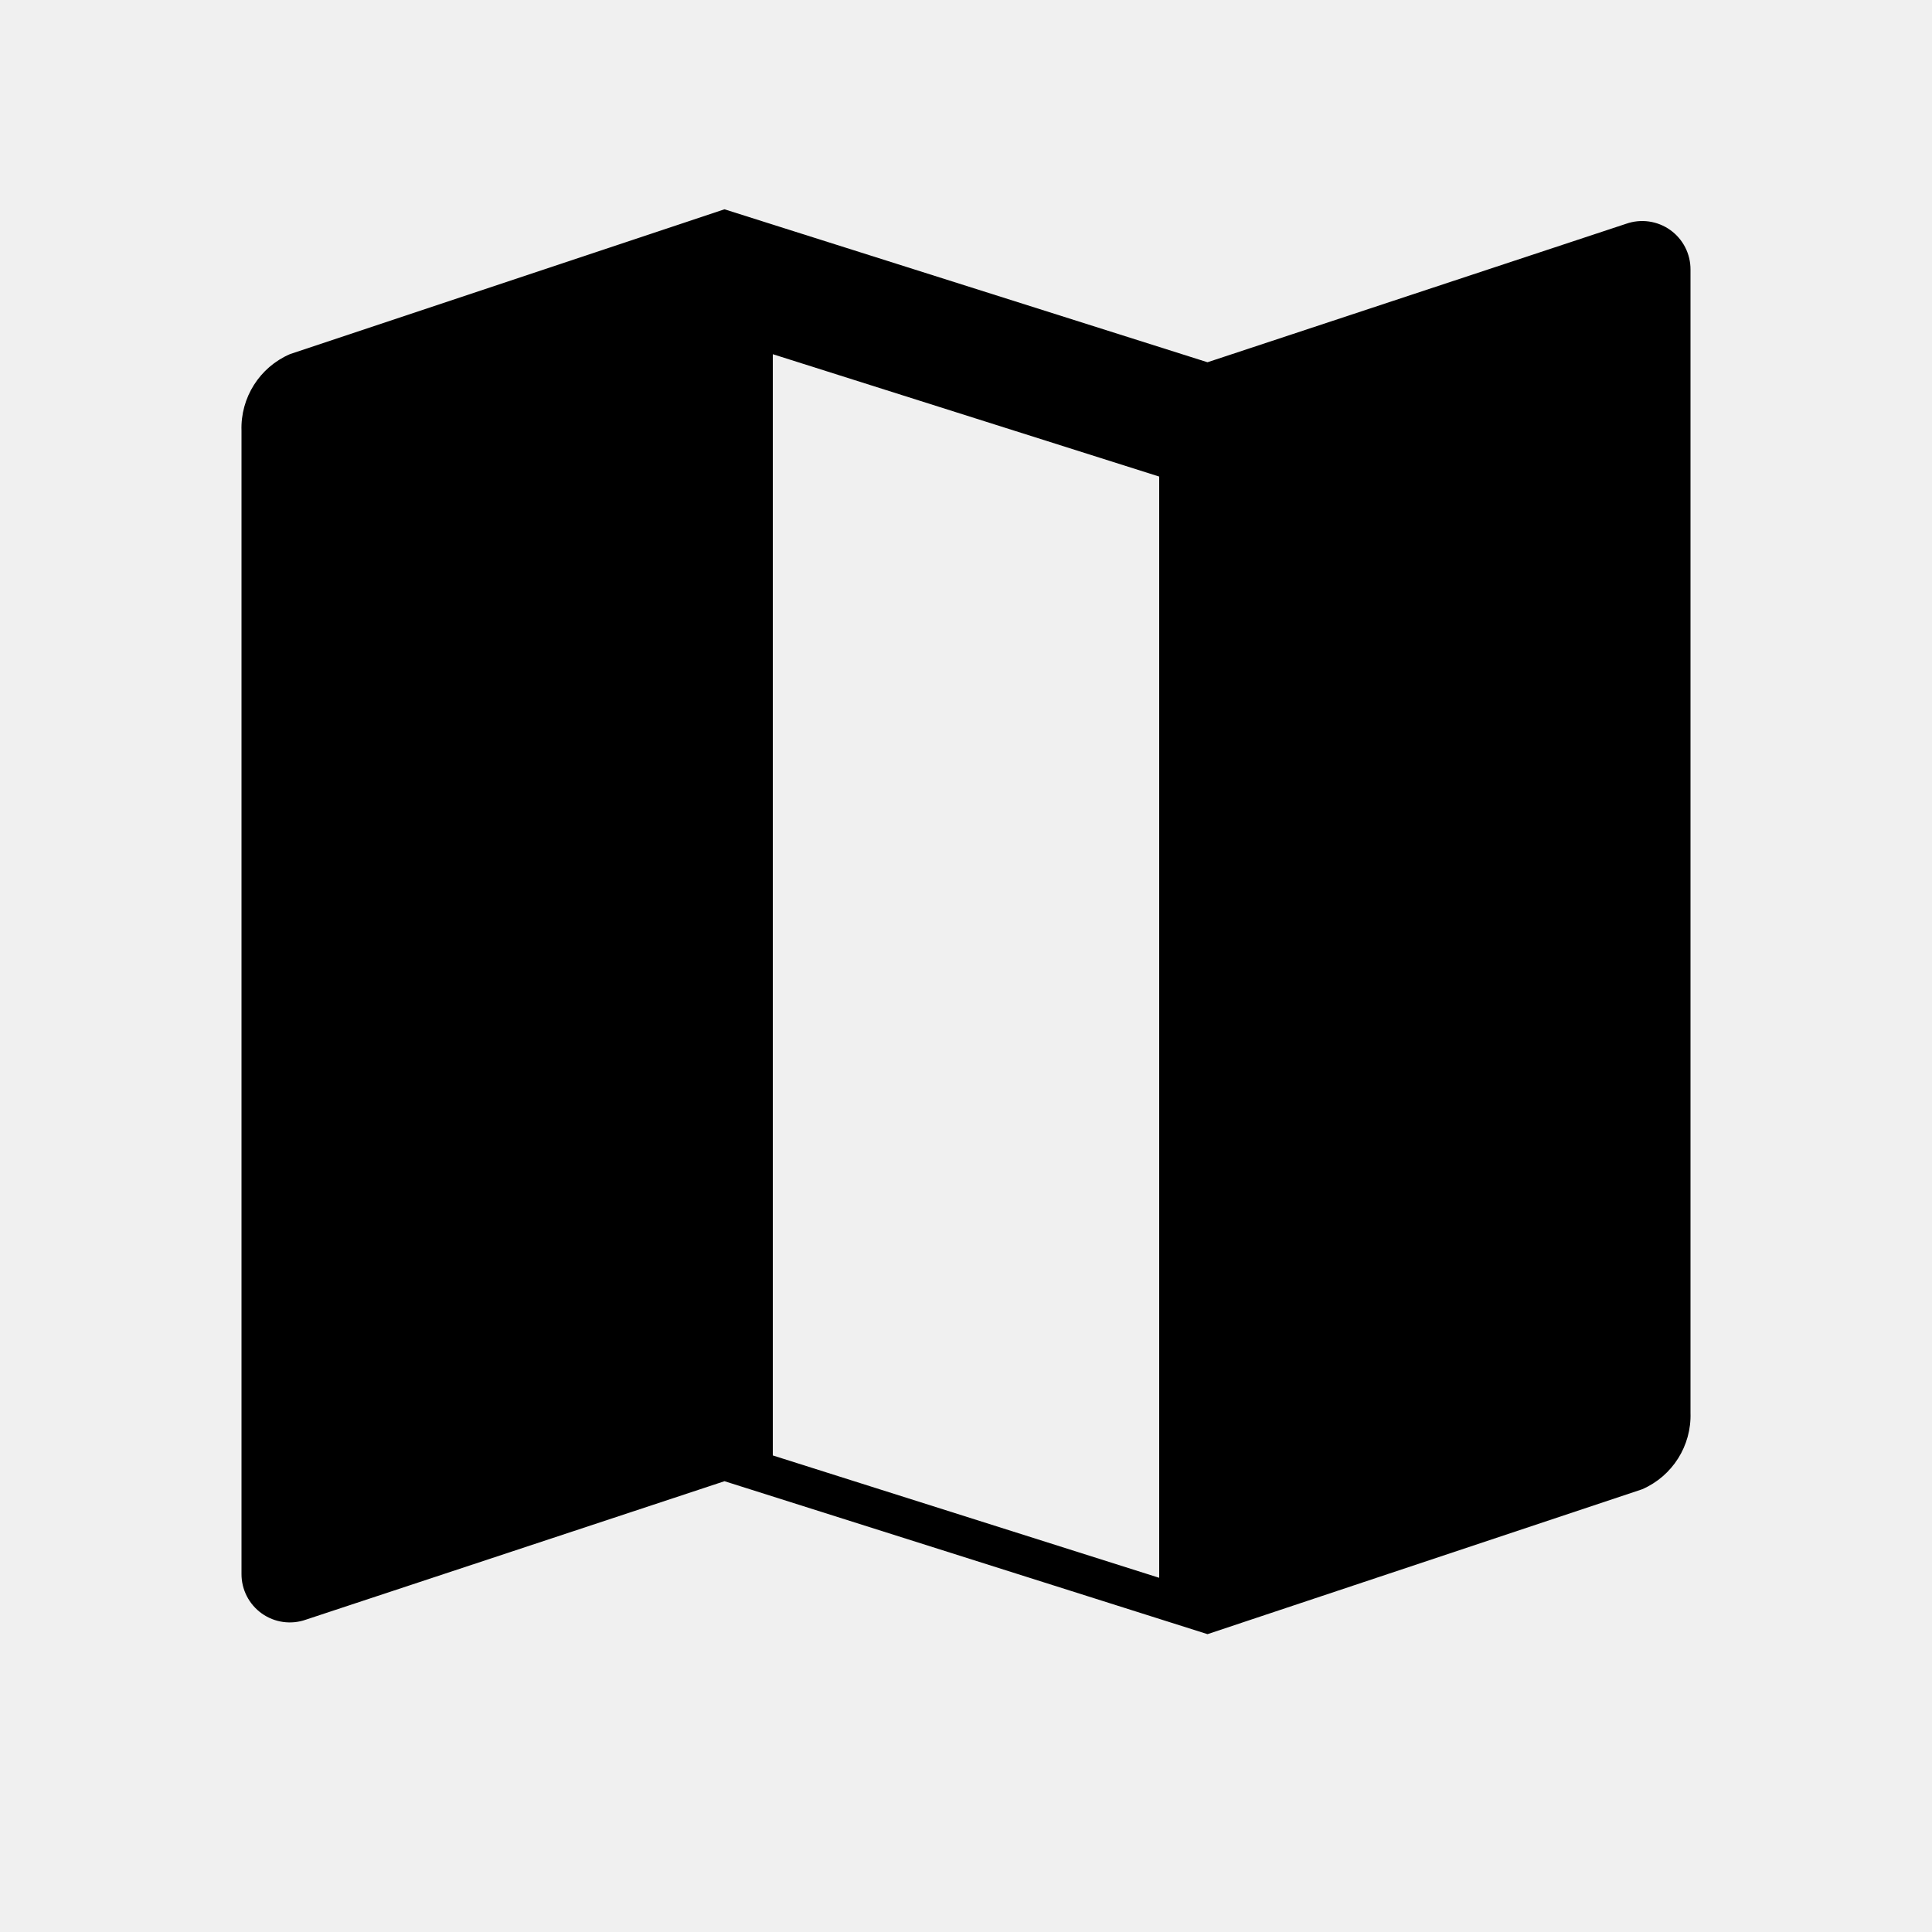
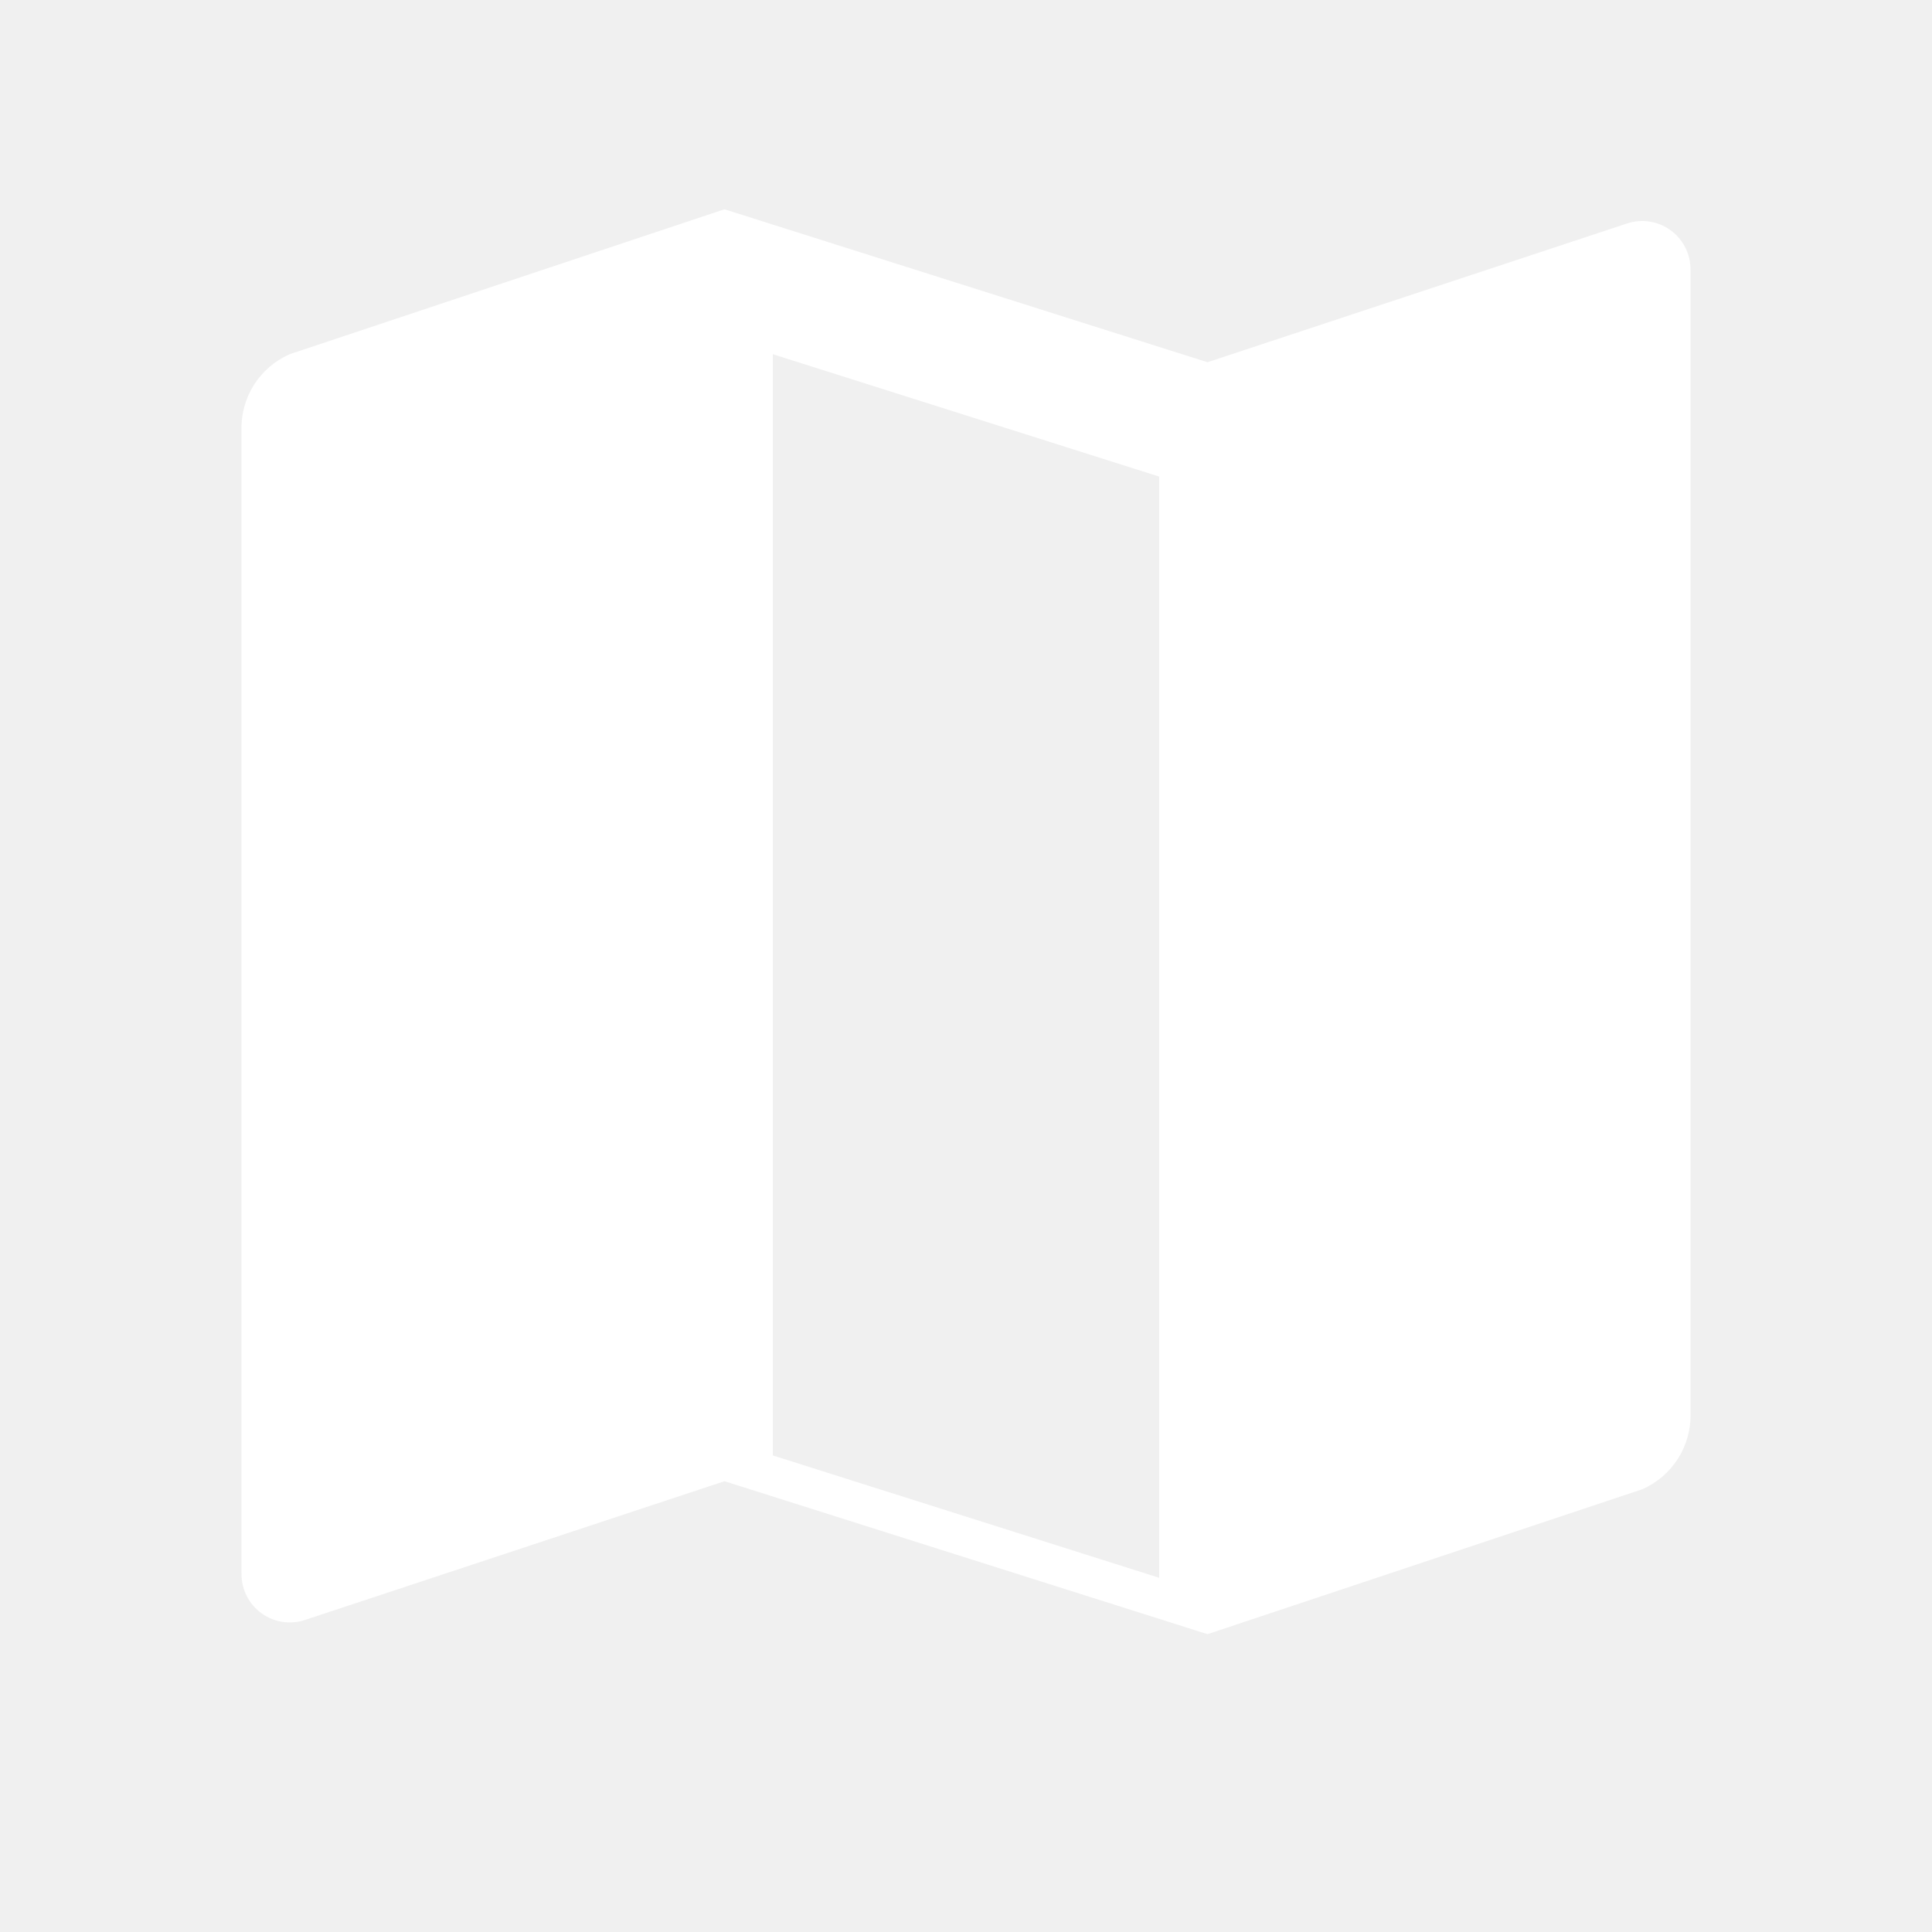
- <svg xmlns="http://www.w3.org/2000/svg" viewBox="0 0 24 24" width="24" height="24">
+ <svg xmlns="http://www.w3.org/2000/svg" viewBox="0 0 24 24" width="24" height="24" fill="#fff">
  <path d="M15 4.5 9 2.6 3.6 4.4a1 1 0 0 0-.6.95v14.2a.6.6 0 0 0 .8.57L9 18.4l6 1.9 5.4-1.8a1 1 0 0 0 .6-.95V3.35a.6.6 0 0 0-.8-.57L15 4.5Zm-5.4-.1 4.8 1.52v13.68L9.6 18.08V4.4Z" />
  <circle cx="17.6" cy="9.2" r="2.1" />
</svg>
